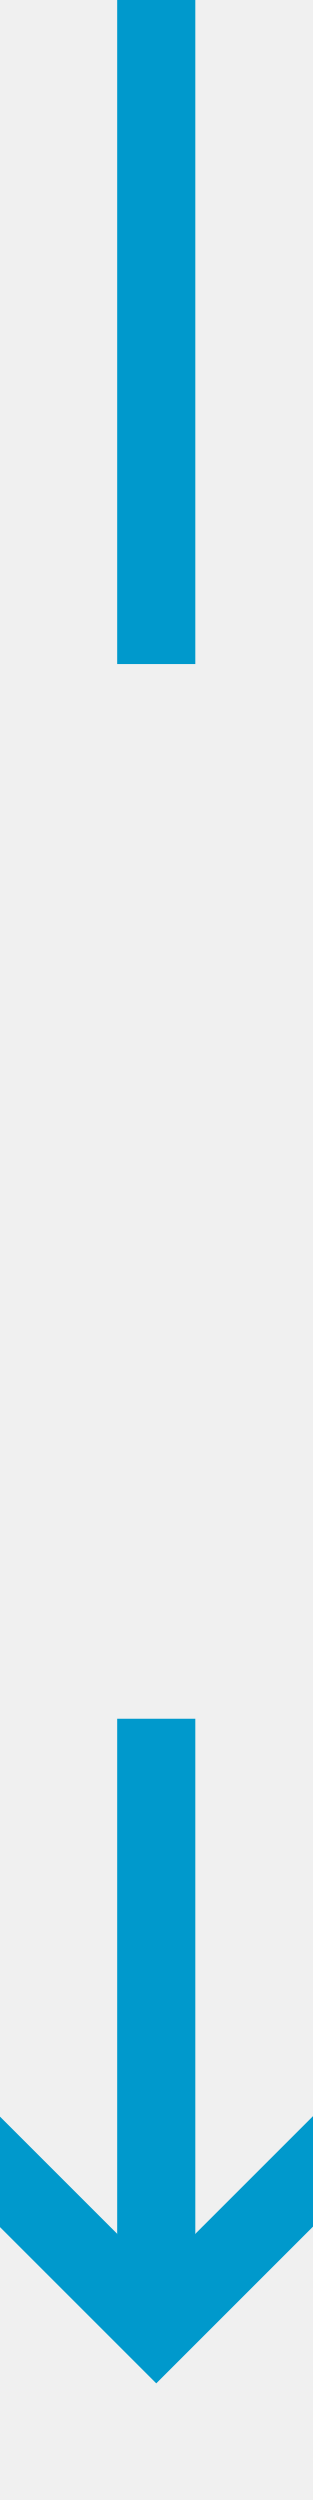
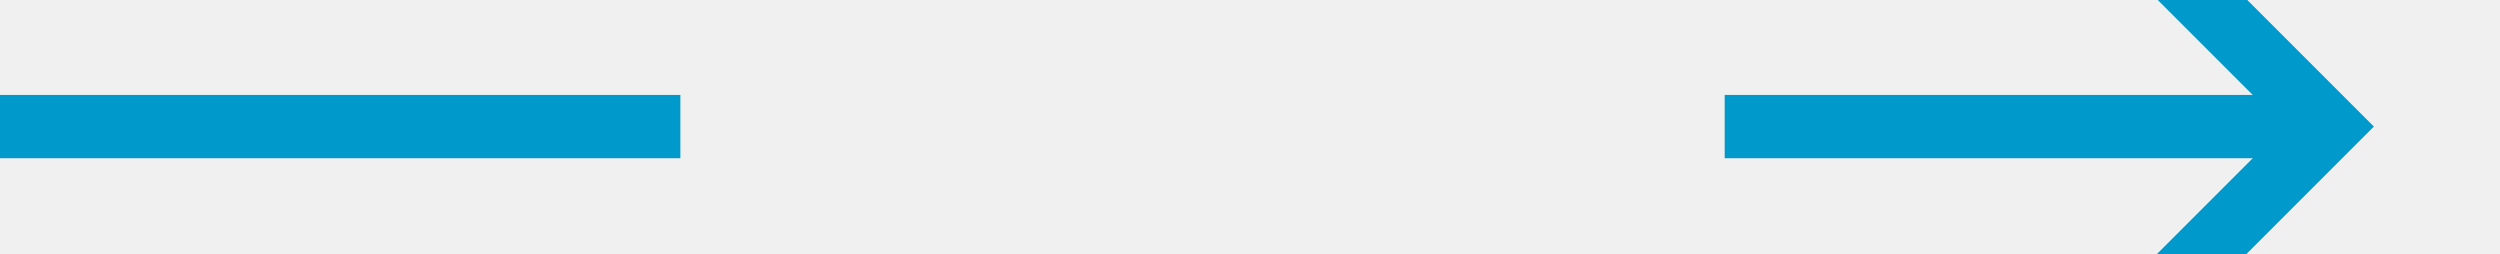
- <svg xmlns="http://www.w3.org/2000/svg" version="1.1" width="8px" height="64px" viewBox="445 2195  8 64">
+ <svg xmlns="http://www.w3.org/2000/svg" version="1.1" width="79px" height="8px" viewBox="327 2161  79 8">
  <defs>
-     <mask fill="white" id="clip3493">
-       <path d="M 432.5 2212  L 465.5 2212  L 465.5 2239  L 432.5 2239  Z M 432.5 2195  L 465.5 2195  L 465.5 2263  L 432.5 2263  Z " fill-rule="evenodd" />
+     <mask fill="white" id="clip3785">
+       <path d="M 348.5 2152  L 381.5 2152  L 381.5 2179  L 348.5 2179  Z M 327 2152  L 410 2152  L 410 2179  L 327 2179  Z " fill-rule="evenodd" />
    </mask>
  </defs>
-   <path d="M 449 2212  L 449 2195  M 449 2239  L 449 2254  " stroke-width="2" stroke="#0099cc" fill="none" />
-   <path d="M 453.293 2248.893  L 449 2253.186  L 444.707 2248.893  L 443.293 2250.307  L 448.293 2255.307  L 449 2256.014  L 449.707 2255.307  L 454.707 2250.307  L 453.293 2248.893  Z " fill-rule="nonzero" fill="#0099cc" stroke="none" mask="url(#clip3493)" />
+   <path d="M 348.5 2165  L 327 2165  M 381.5 2165  L 400 2165  " stroke-width="2" stroke="#0099cc" fill="none" />
+   <path d="M 394.893 2160.707  L 399.186 2165  L 394.893 2169.293  L 396.307 2170.707  L 401.307 2165.707  L 402.014 2165  L 401.307 2164.293  L 396.307 2159.293  L 394.893 2160.707  Z " fill-rule="nonzero" fill="#0099cc" stroke="none" mask="url(#clip3785)" />
</svg>
